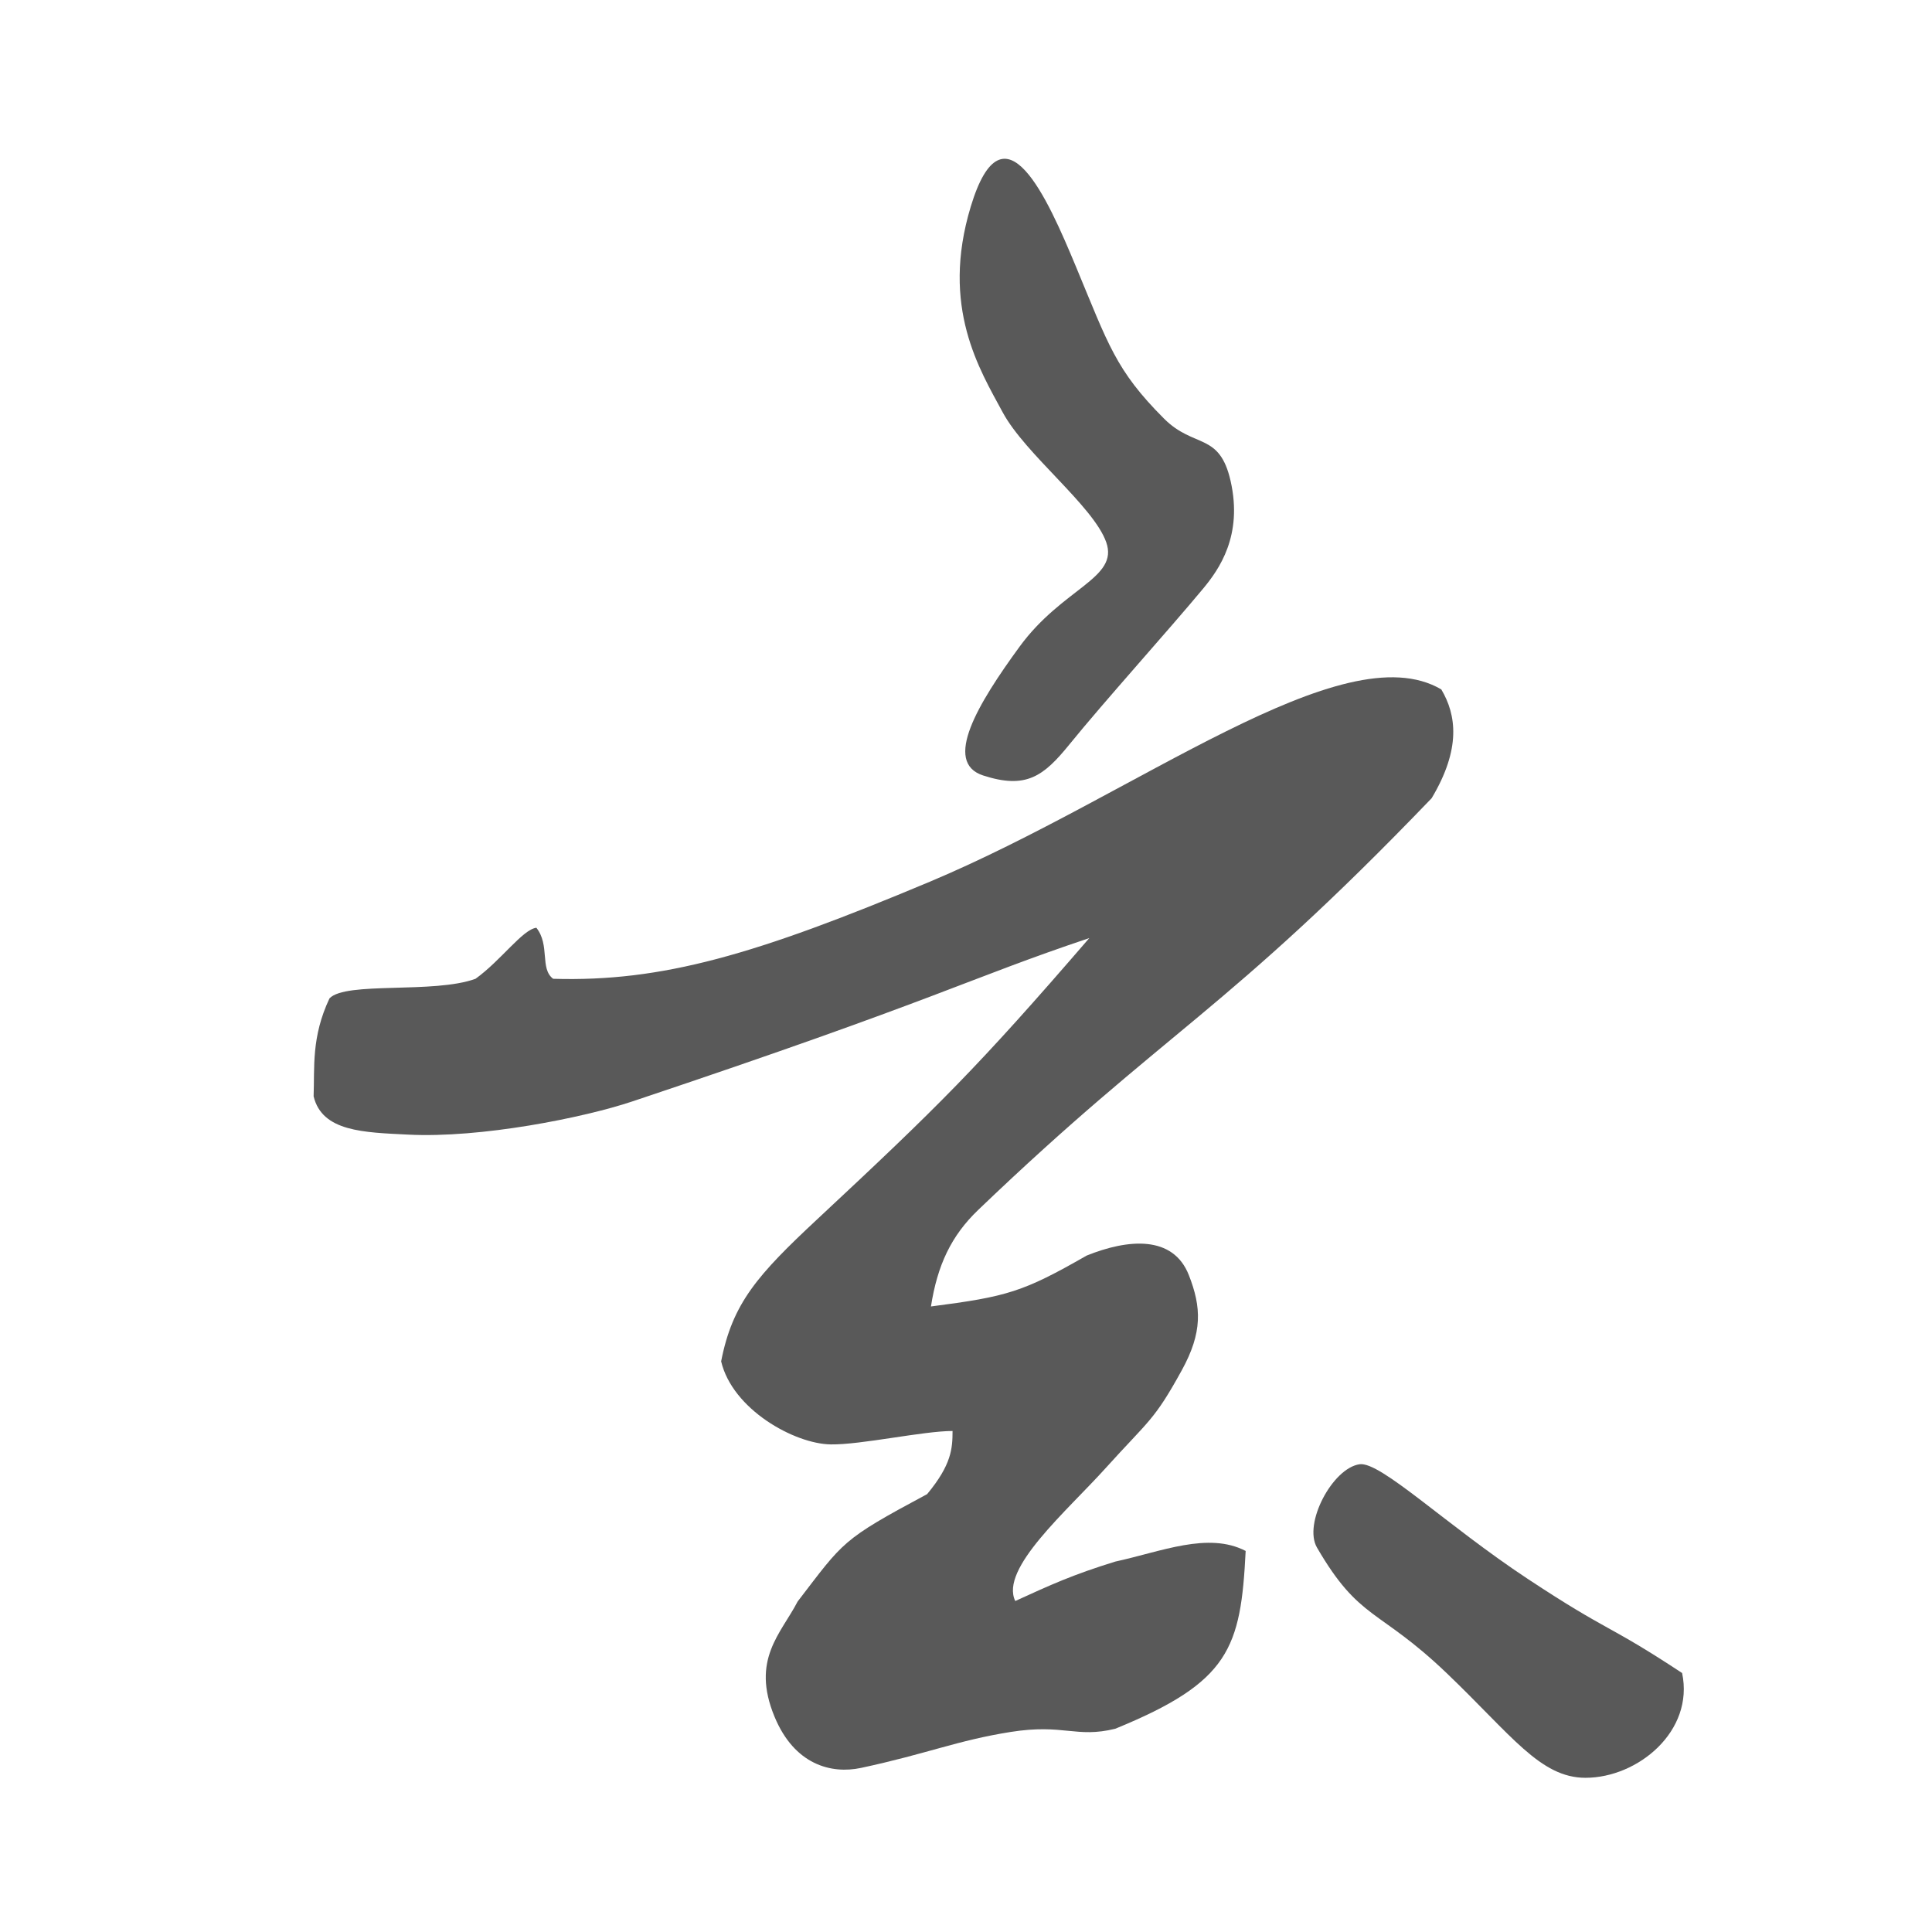
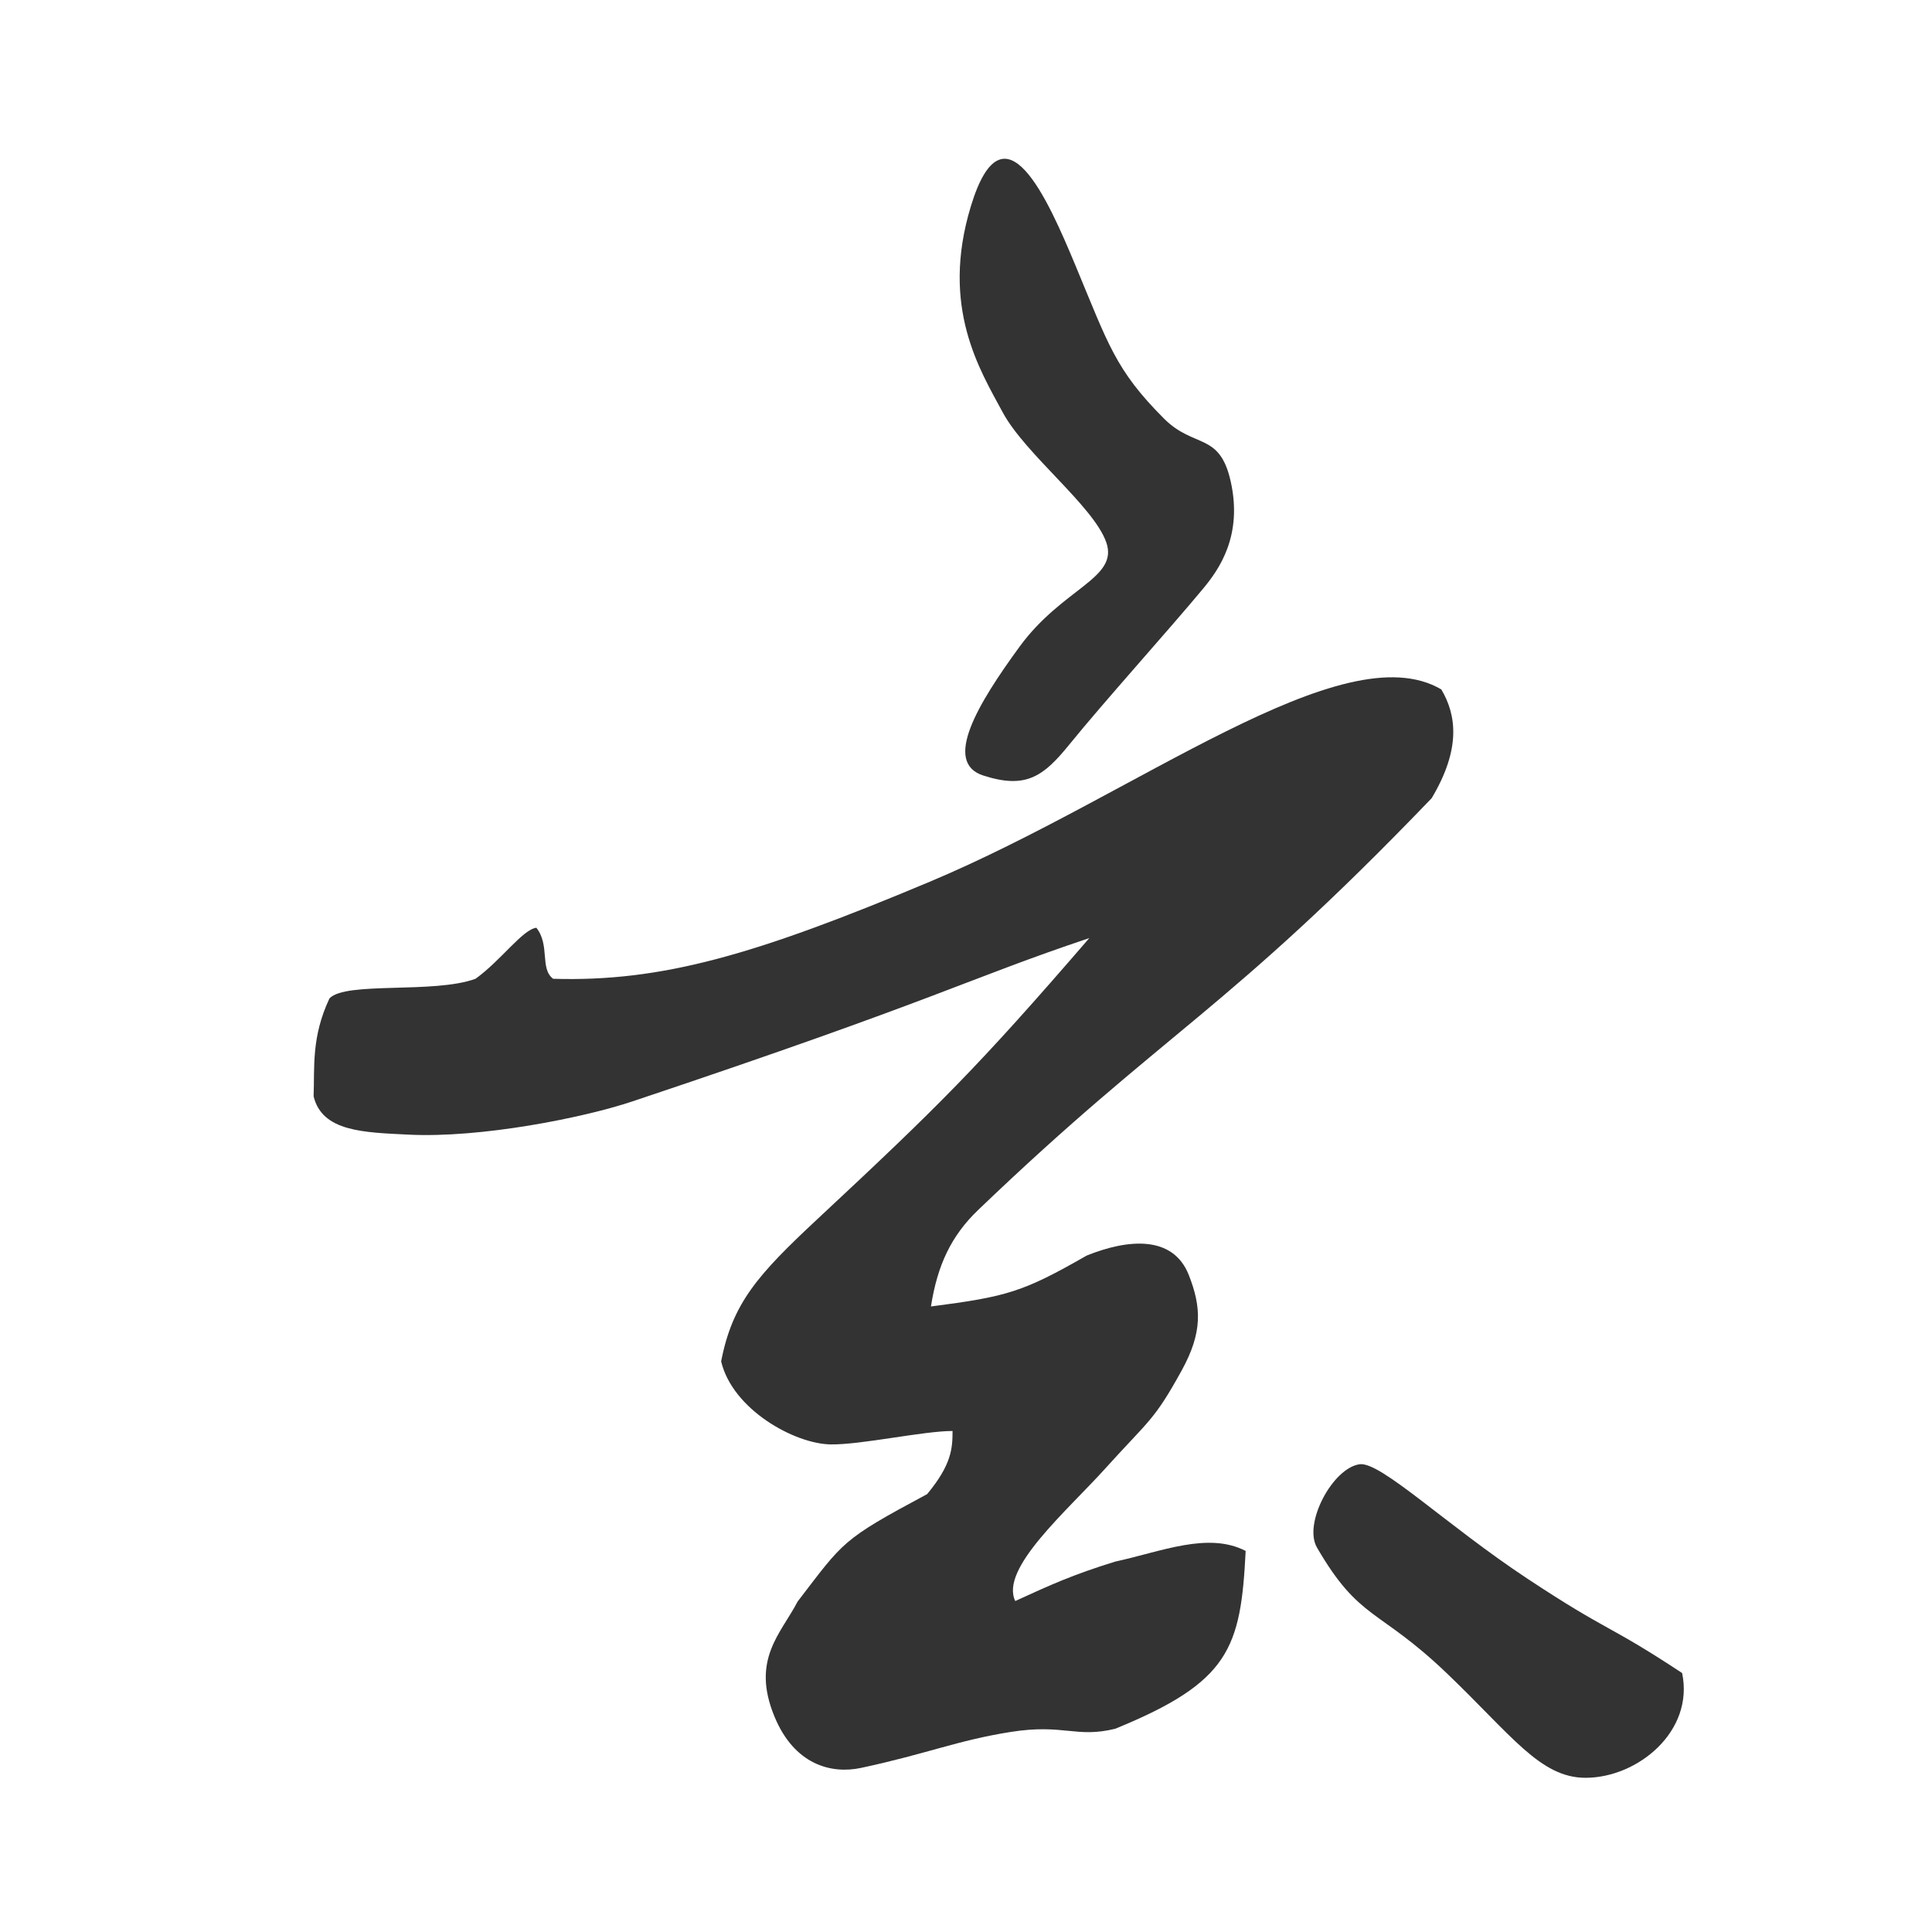
<svg xmlns="http://www.w3.org/2000/svg" width="600px" height="600px" viewBox="0 0 600 600" version="1.1">
  <defs />
  <g id="Page-1" stroke="none" stroke-width="1" fill="none" fill-rule="evenodd">
-     <g id="xuan" fill="#595959">
+     <g id="xuan" fill="#333333">
      <g id="Path-1-+-Path-2-+-Path-3" transform="translate(97, 49)">
        <path d="M237.094,33.684 C247.188,57.91 249.41,65.911 264.488,80.996 C273.856,90.368 281.736,85.132 285.184,100.414 C289,117.328 281.639,127.788 276.648,133.793 C265.7,146.967 245.952,168.83 235.152,182.148 C227.073,192.113 221.673,196.152 208.328,191.832 C195.722,187.751 206.74,169.49 219.621,151.852 C233.012,133.516 250.543,130.656 246.543,119.375 C242.543,108.094 221.414,92.109 214.371,79.008 C207.328,65.906 195.006,46.429 204.48,15.148 C214.705,-18.61 228.453,12.944 237.094,33.684 Z" id="Path-1" />
        <path d="M5.324,261.055 C10.381,255.714 37.718,259.712 50.682,254.969 C58.646,249.226 65.259,239.688 69.57,239.121 C73.881,244.554 70.573,251.815 74.781,254.969 C108.601,255.967 137.614,247.556 191.727,224.84 C255.922,197.891 320.012,147.121 350.613,165.109 C355.297,173 356.791,183.531 347.613,198.891 C283.32,265.793 265.699,270.309 206.795,326.748 C198.387,334.804 194.117,343.91 192.117,356.734 C215.828,353.668 220.686,352.252 240.488,340.922 C253.318,335.758 267.314,334.52 272.211,347.012 C276.118,356.979 276.496,364.765 270.004,376.57 C261.349,392.31 259.881,391.95 246.293,407.014 C234.319,420.289 213.409,438.181 218.301,448.207 C229.192,443.233 236.074,440.057 249.348,435.967 C263.621,432.877 278.205,426.619 289.852,432.66 C288.34,462.93 284.852,473.367 249.348,487.879 C237.166,490.879 233.376,486.252 216.828,488.879 C200.28,491.506 190.956,495.638 170.418,500.035 C161.12,502.026 149.707,499.035 143.539,484.145 C136.168,466.348 145.539,458.359 150.707,448.375 C165.141,429.578 164.246,429.307 190.929,415.014 C198.552,405.824 198.812,400.805 198.824,395.406 C189.727,395.406 170.417,399.715 160.988,399.574 C149.707,399.406 130.477,388.713 126.957,373.781 C130.477,355.734 138.182,347.012 156.906,329.551 C194.313,294.668 206.596,282.553 241.293,242.328 C202.965,255.17 195.117,261.055 99.328,293.074 C84.213,298.127 52.292,304.51 29.789,303.367 C16.031,302.669 3.055,302.498 0.395,291.477 C0.734,282.455 -0.361,273.115 5.324,261.055 Z" id="Path-2" />
        <path d="M325.236,405.734 C331.723,404.813 352.177,424.649 377.48,441.357 C403.158,458.312 401.832,455.033 425.396,470.574 C429.203,488.637 411.645,503.111 395.387,503.111 C381.322,503.111 372.402,489.846 352.24,470.574 C331.064,450.334 325.236,454.407 311.998,431.609 C307.674,424.163 316.84,406.927 325.236,405.734 Z" id="Path-3" />
      </g>
    </g>
  </g>
</svg>
